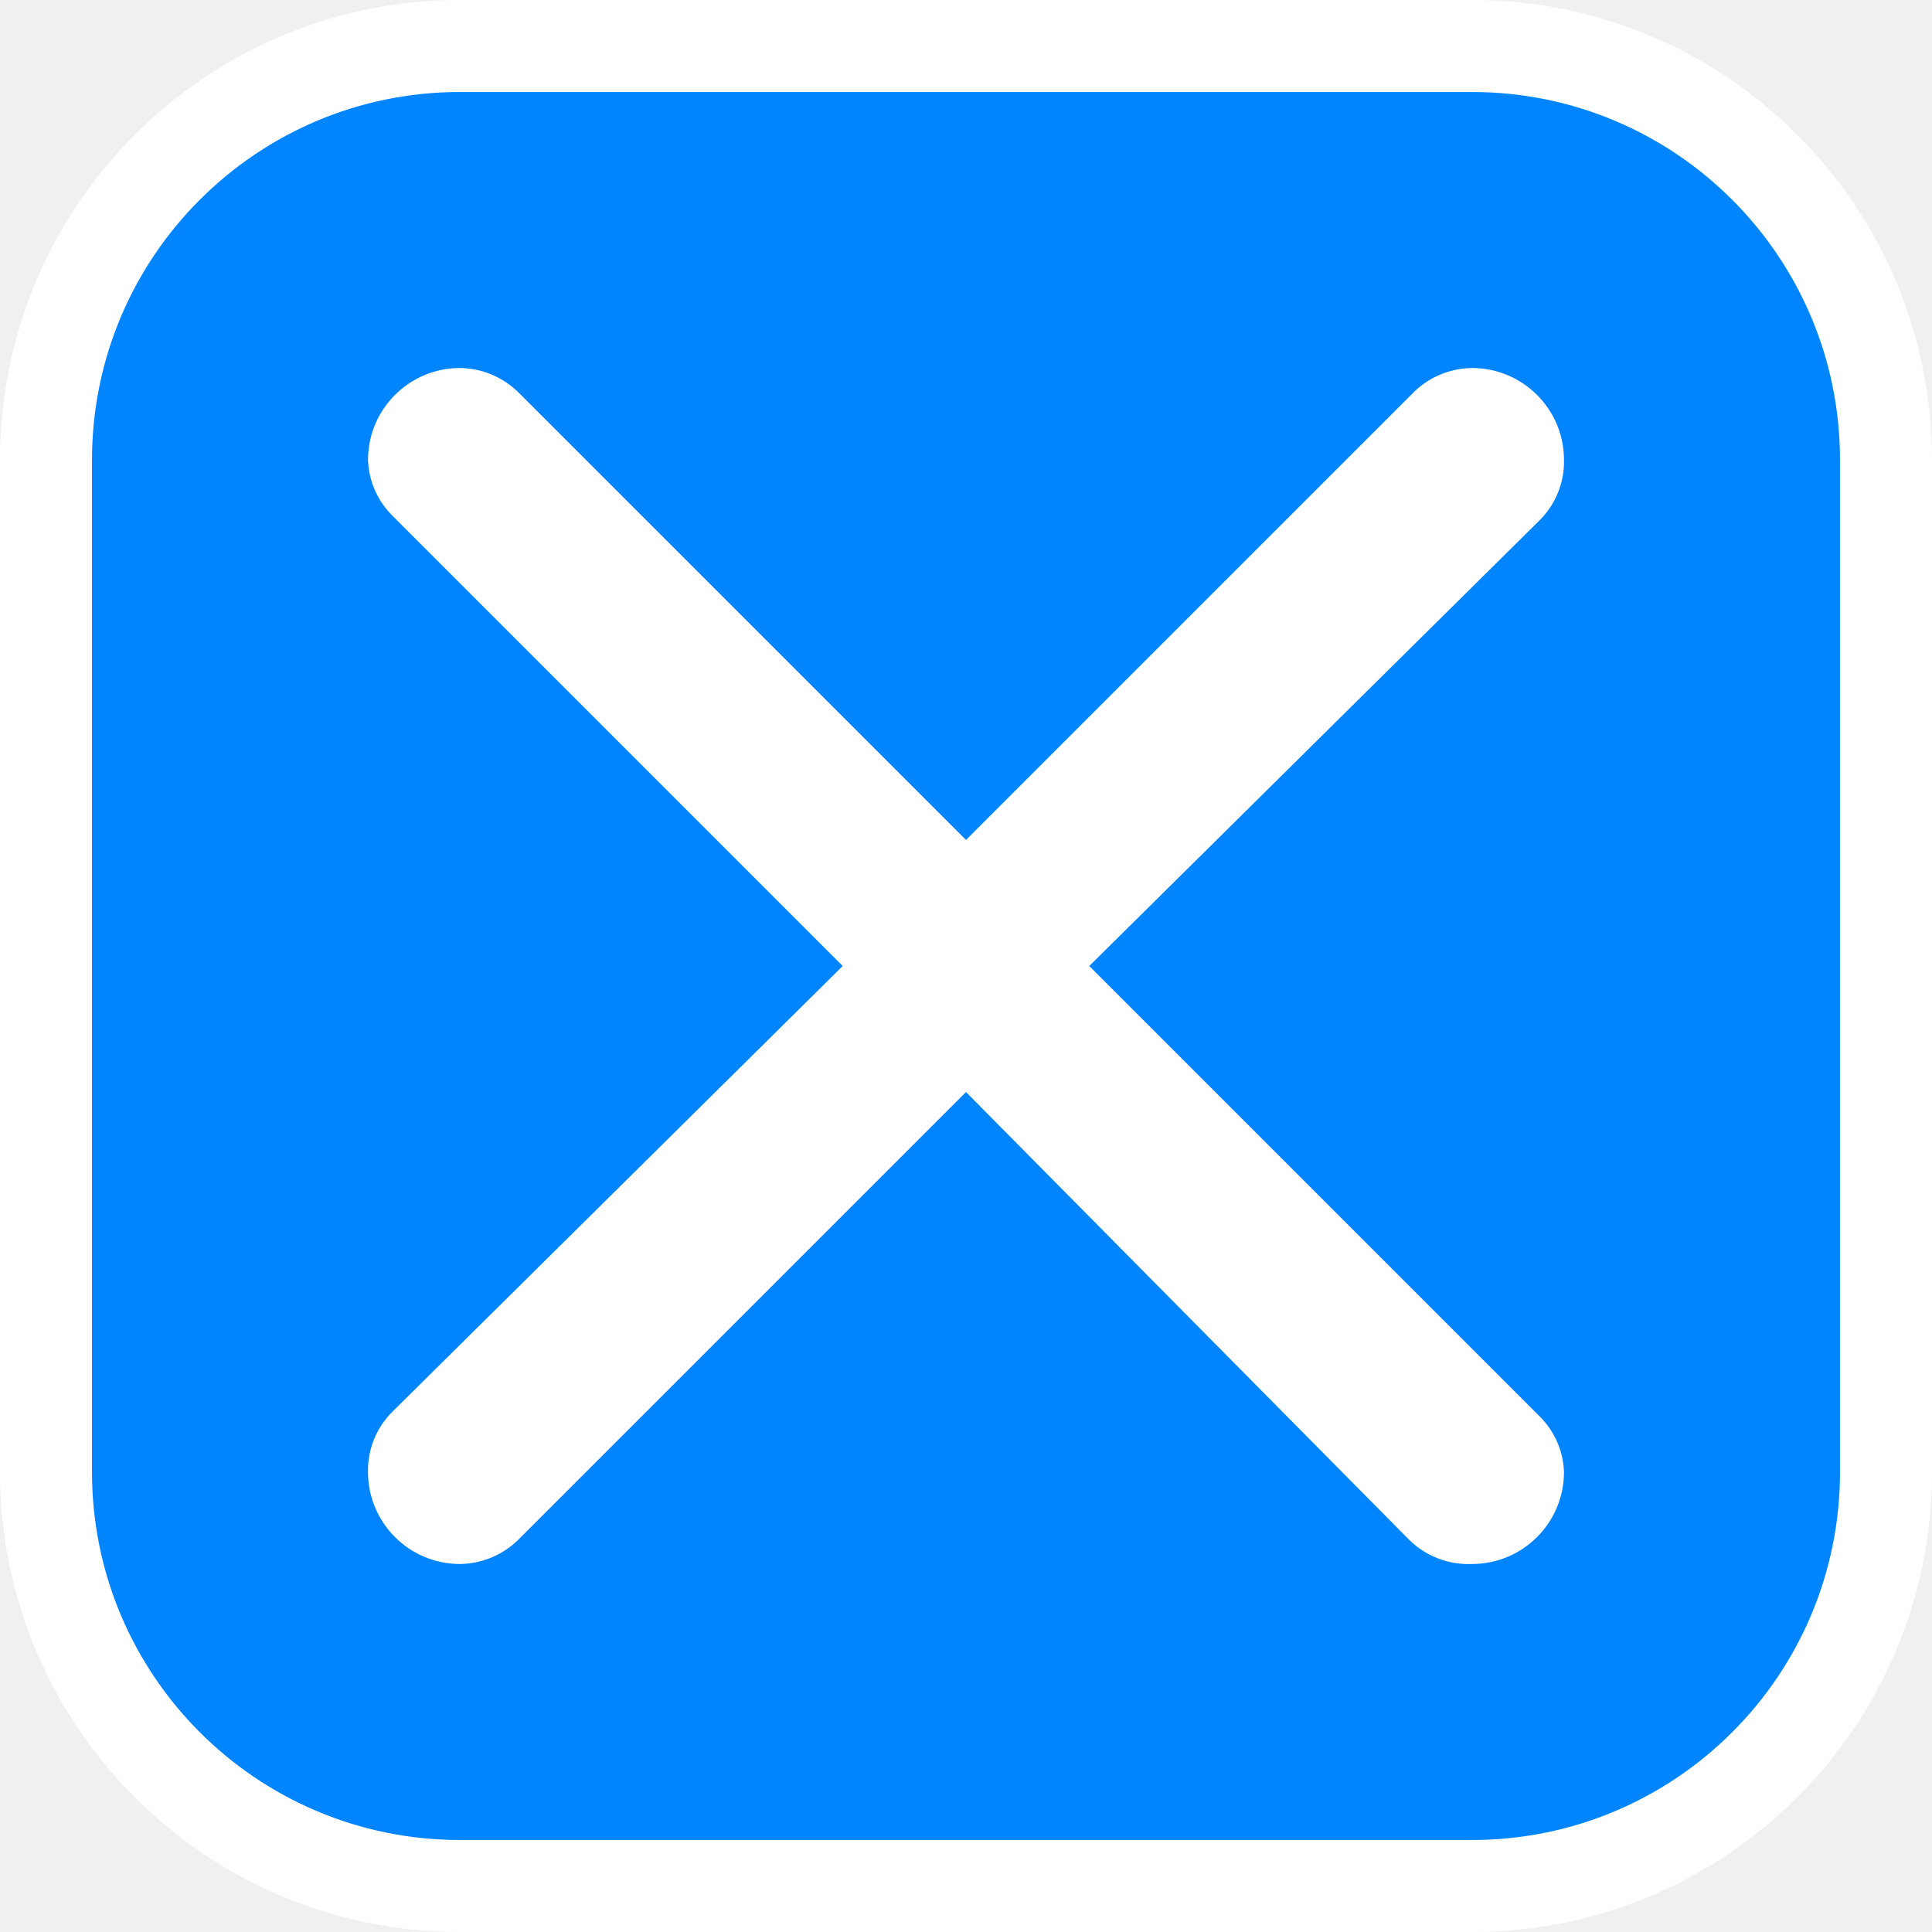
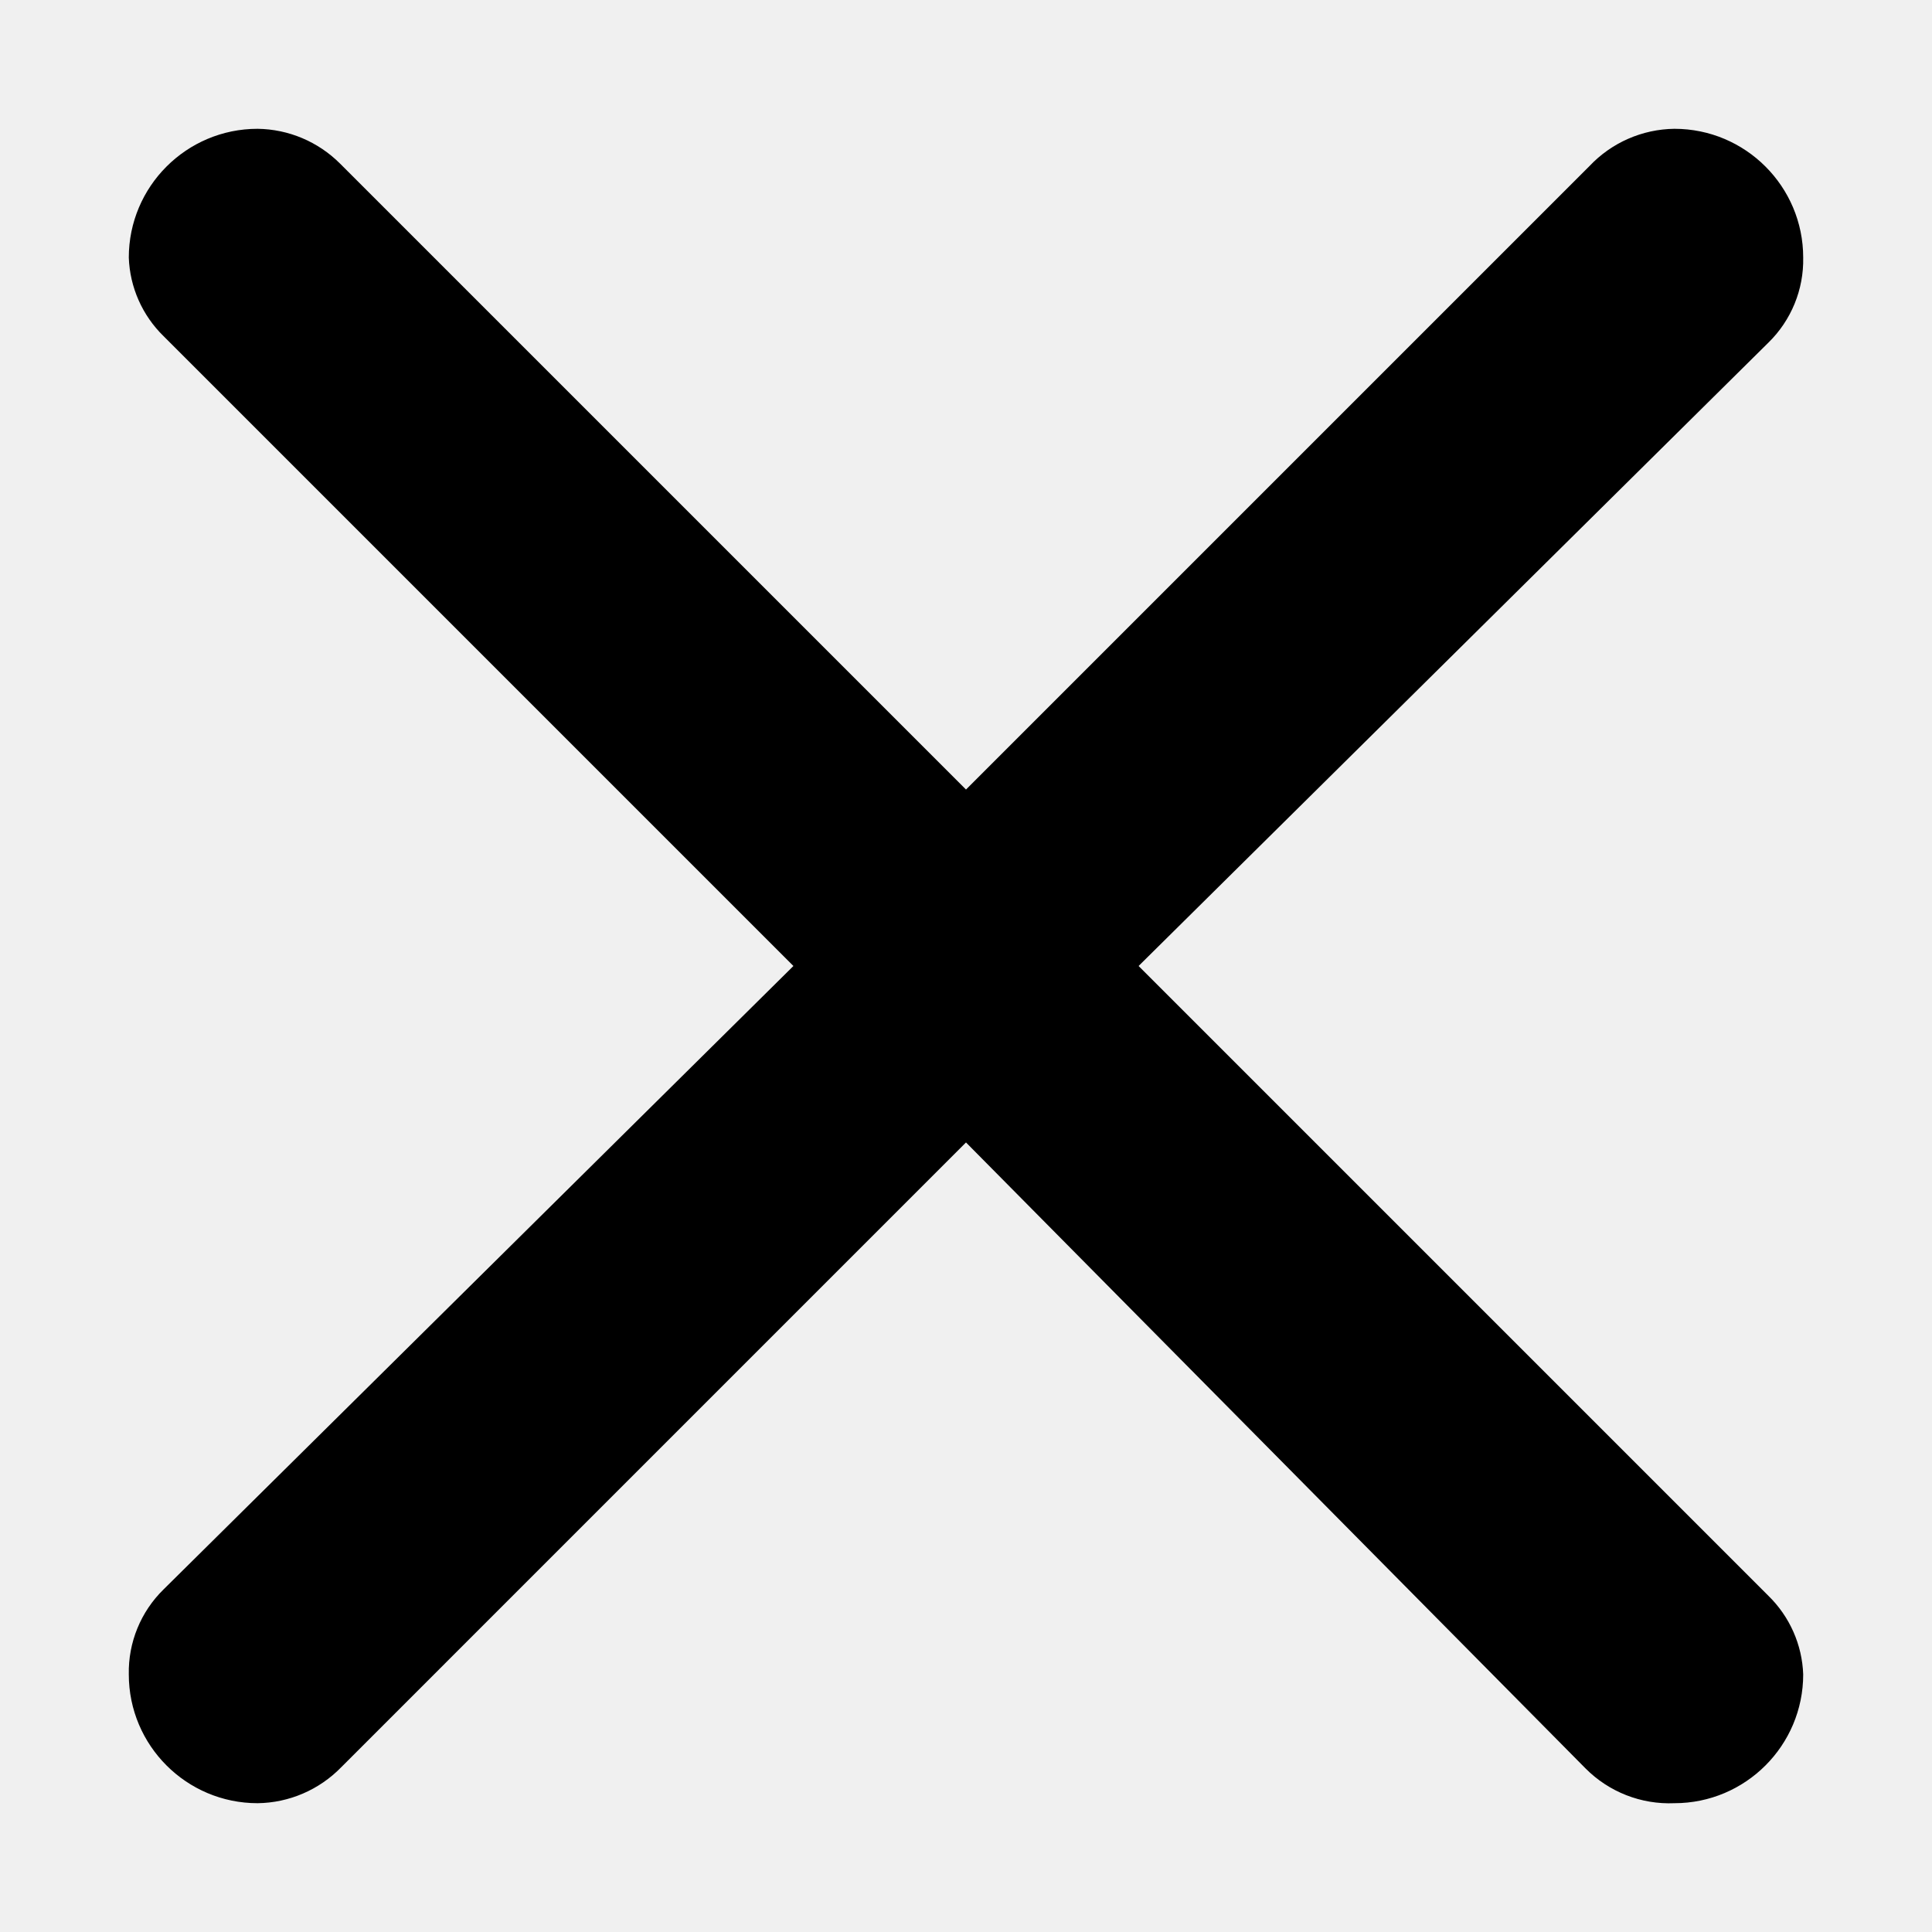
- <svg xmlns="http://www.w3.org/2000/svg" viewBox="0 0 21 21" height="21" width="21">
-   <rect fill="none" x="0" y="0" width="21" height="21" />
-   <rect x="1" y="1" rx="4" ry="4" width="19" height="19" stroke="#ffffff" style="stroke-linejoin:round;stroke-miterlimit:4;" fill="#ffffff" stroke-width="2" />
-   <rect x="1" y="1" width="19" height="19" rx="4" ry="4" fill="#0085ff" />
-   <path fill="#ffffff" transform="translate(3 3)" d="M2.64,1.27L7.5,6.13l4.84-4.84C12.511,1.108,12.75,1.003,13,1c0.552,0,1,0.448,1,1  c0.005,0.248-0.093,0.487-0.27,0.66L8.84,7.5l4.89,4.89c0.165,0.161,0.262,0.38,0.27,0.61c0,0.552-0.448,1-1,1  c-0.258,0.011-0.508-0.087-0.69-0.27L7.5,8.87l-4.85,4.85C2.479,13.896,2.245,13.997,2,14c-0.552,0-1-0.448-1-1  c-0.005-0.248,0.093-0.487,0.27-0.66L6.16,7.5L1.27,2.61C1.105,2.449,1.008,2.23,1,2c0-0.552,0.448-1,1-1  C2.24,1.003,2.47,1.1,2.64,1.27z" />
+ <svg xmlns="http://www.w3.org/2000/svg" version="1.1" id="cross-15" width="15px" height="15px" viewBox="0 0 15 15">
+   <path d="M2.64,1.27L7.5,6.13l4.84-4.84C12.511,1.108,12.75,1.003,13,1c0.552,0,1,0.448,1,1  c0.005,0.248-0.093,0.487-0.27,0.66L8.84,7.5l4.89,4.89c0.165,0.161,0.262,0.38,0.27,0.61c0,0.552-0.448,1-1,1  c-0.258,0.011-0.508-0.087-0.69-0.27L7.5,8.87l-4.85,4.85C2.479,13.896,2.245,13.997,2,14c-0.552,0-1-0.448-1-1  c-0.005-0.248,0.093-0.487,0.27-0.66L6.16,7.5L1.27,2.61C1.105,2.449,1.008,2.23,1,2c0-0.552,0.448-1,1-1  C2.24,1.003,2.47,1.1,2.64,1.27z" />
</svg>
